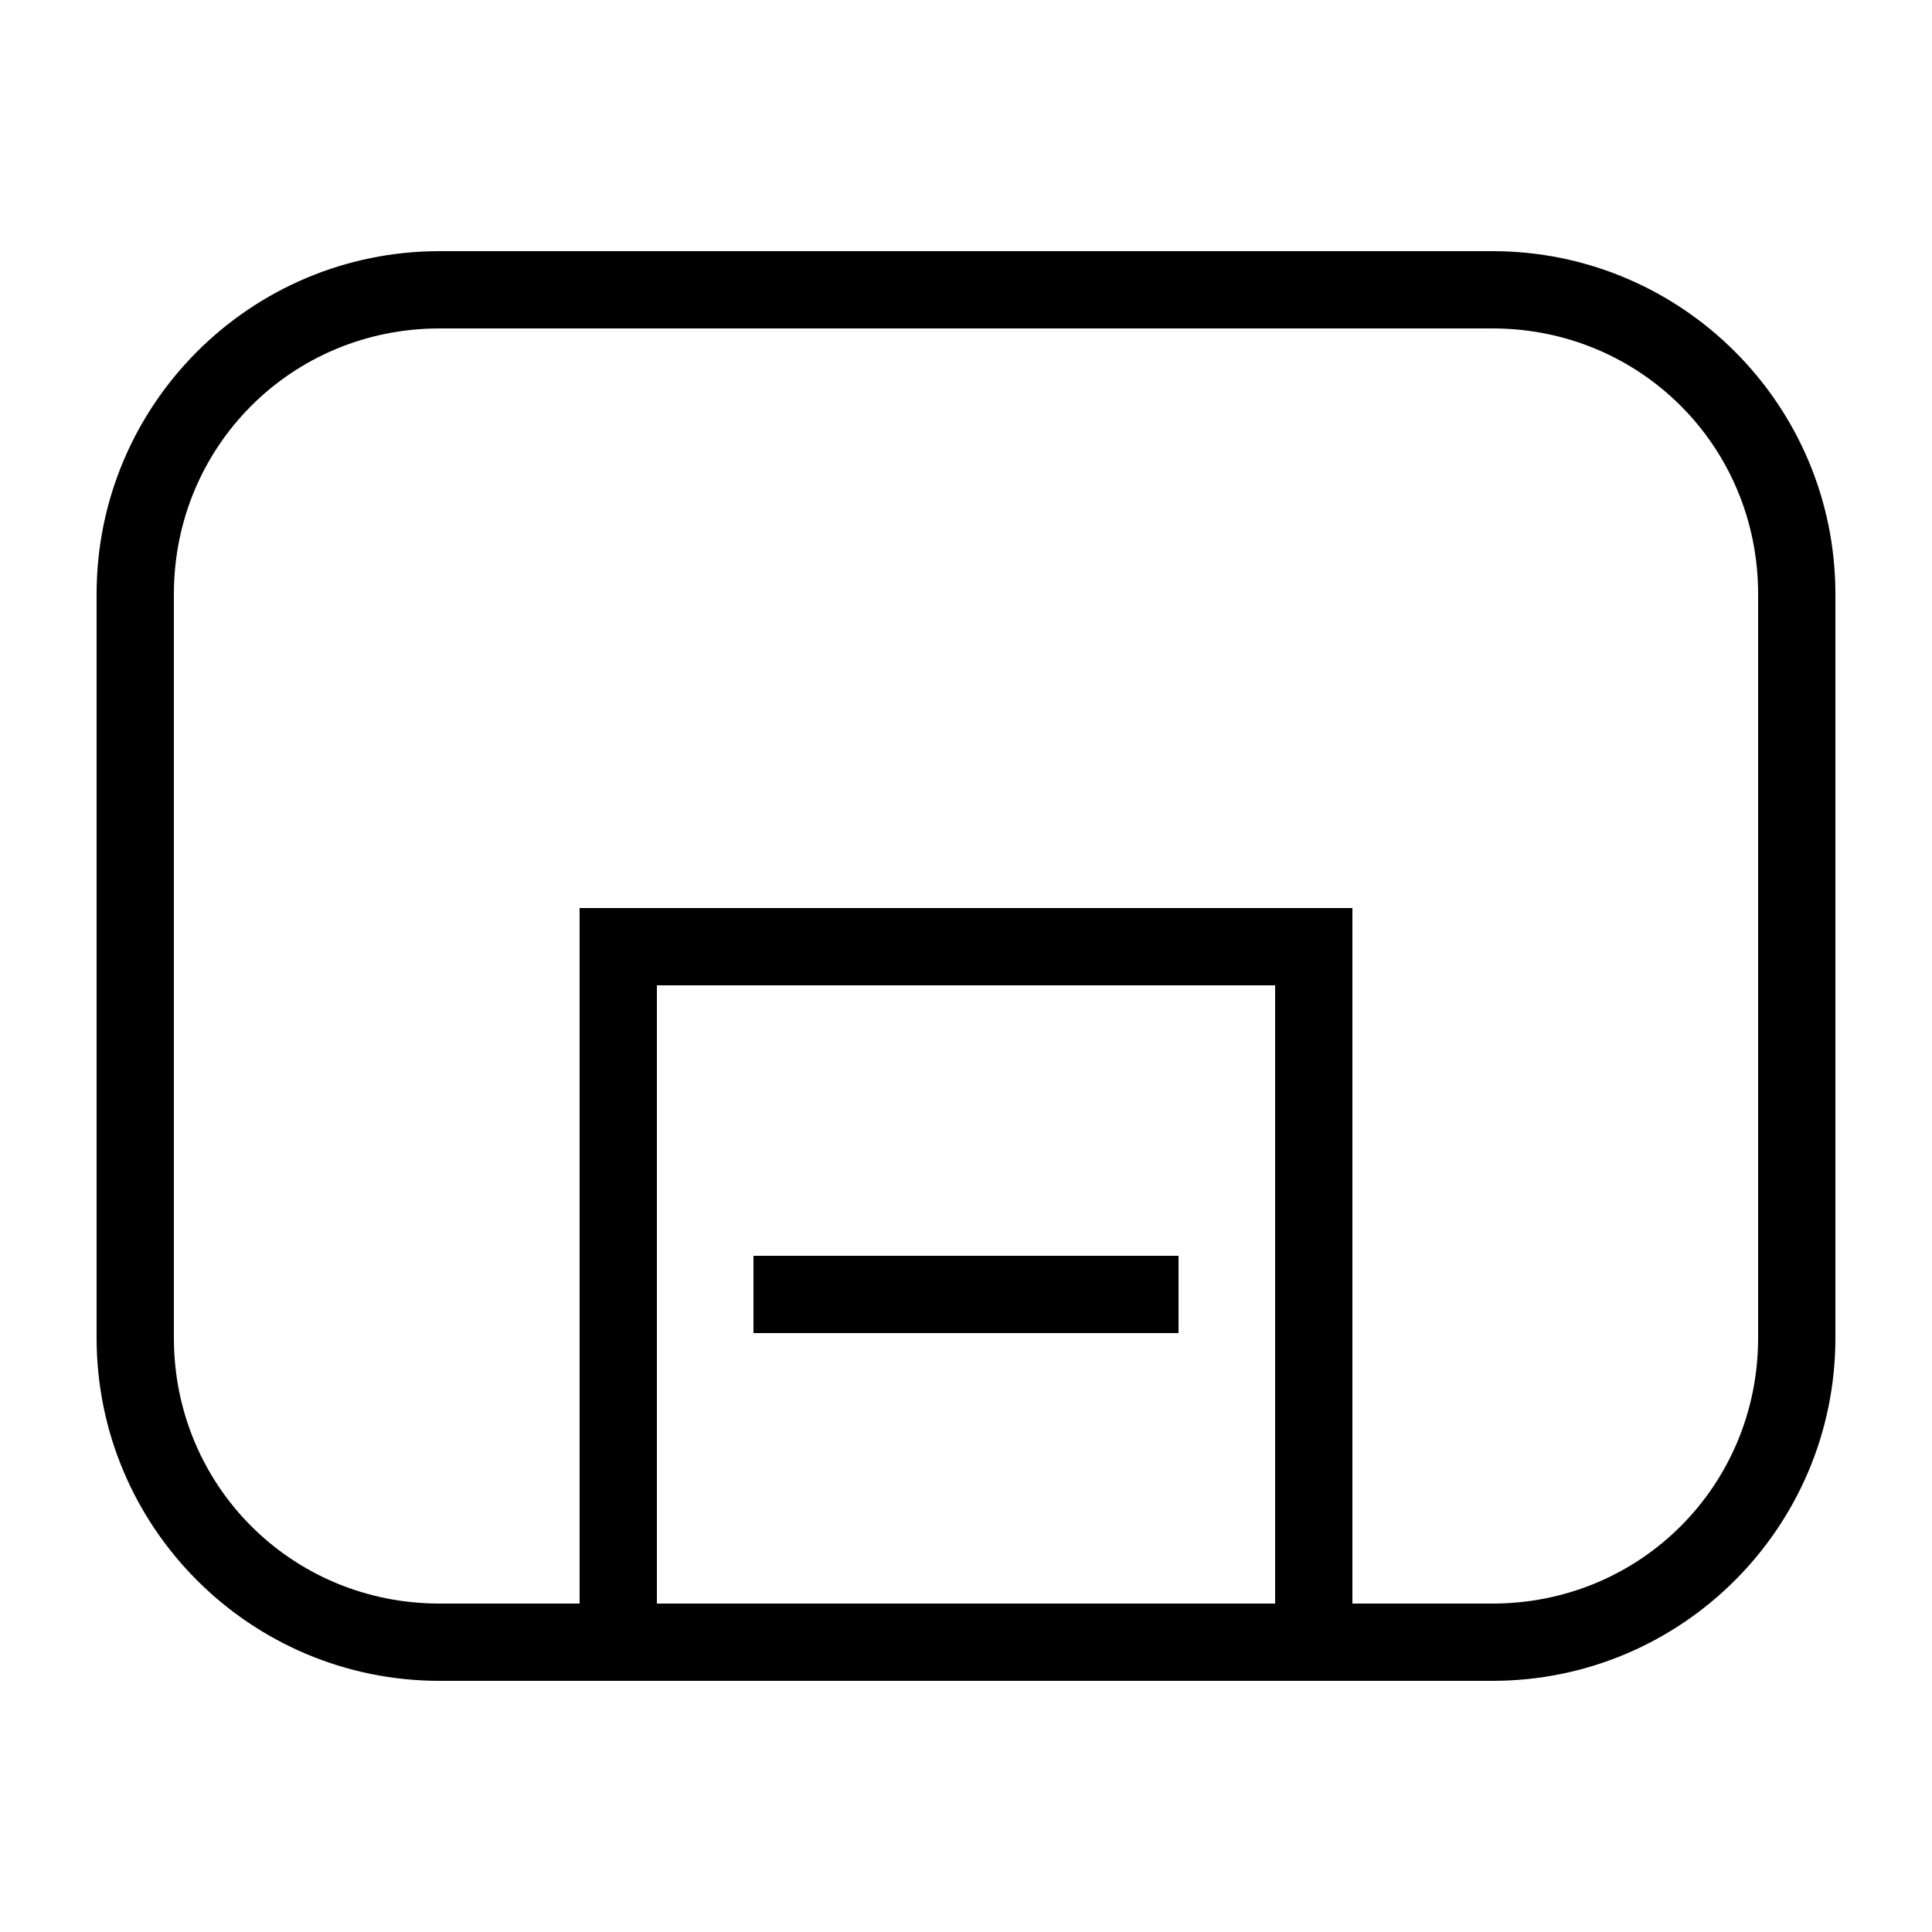
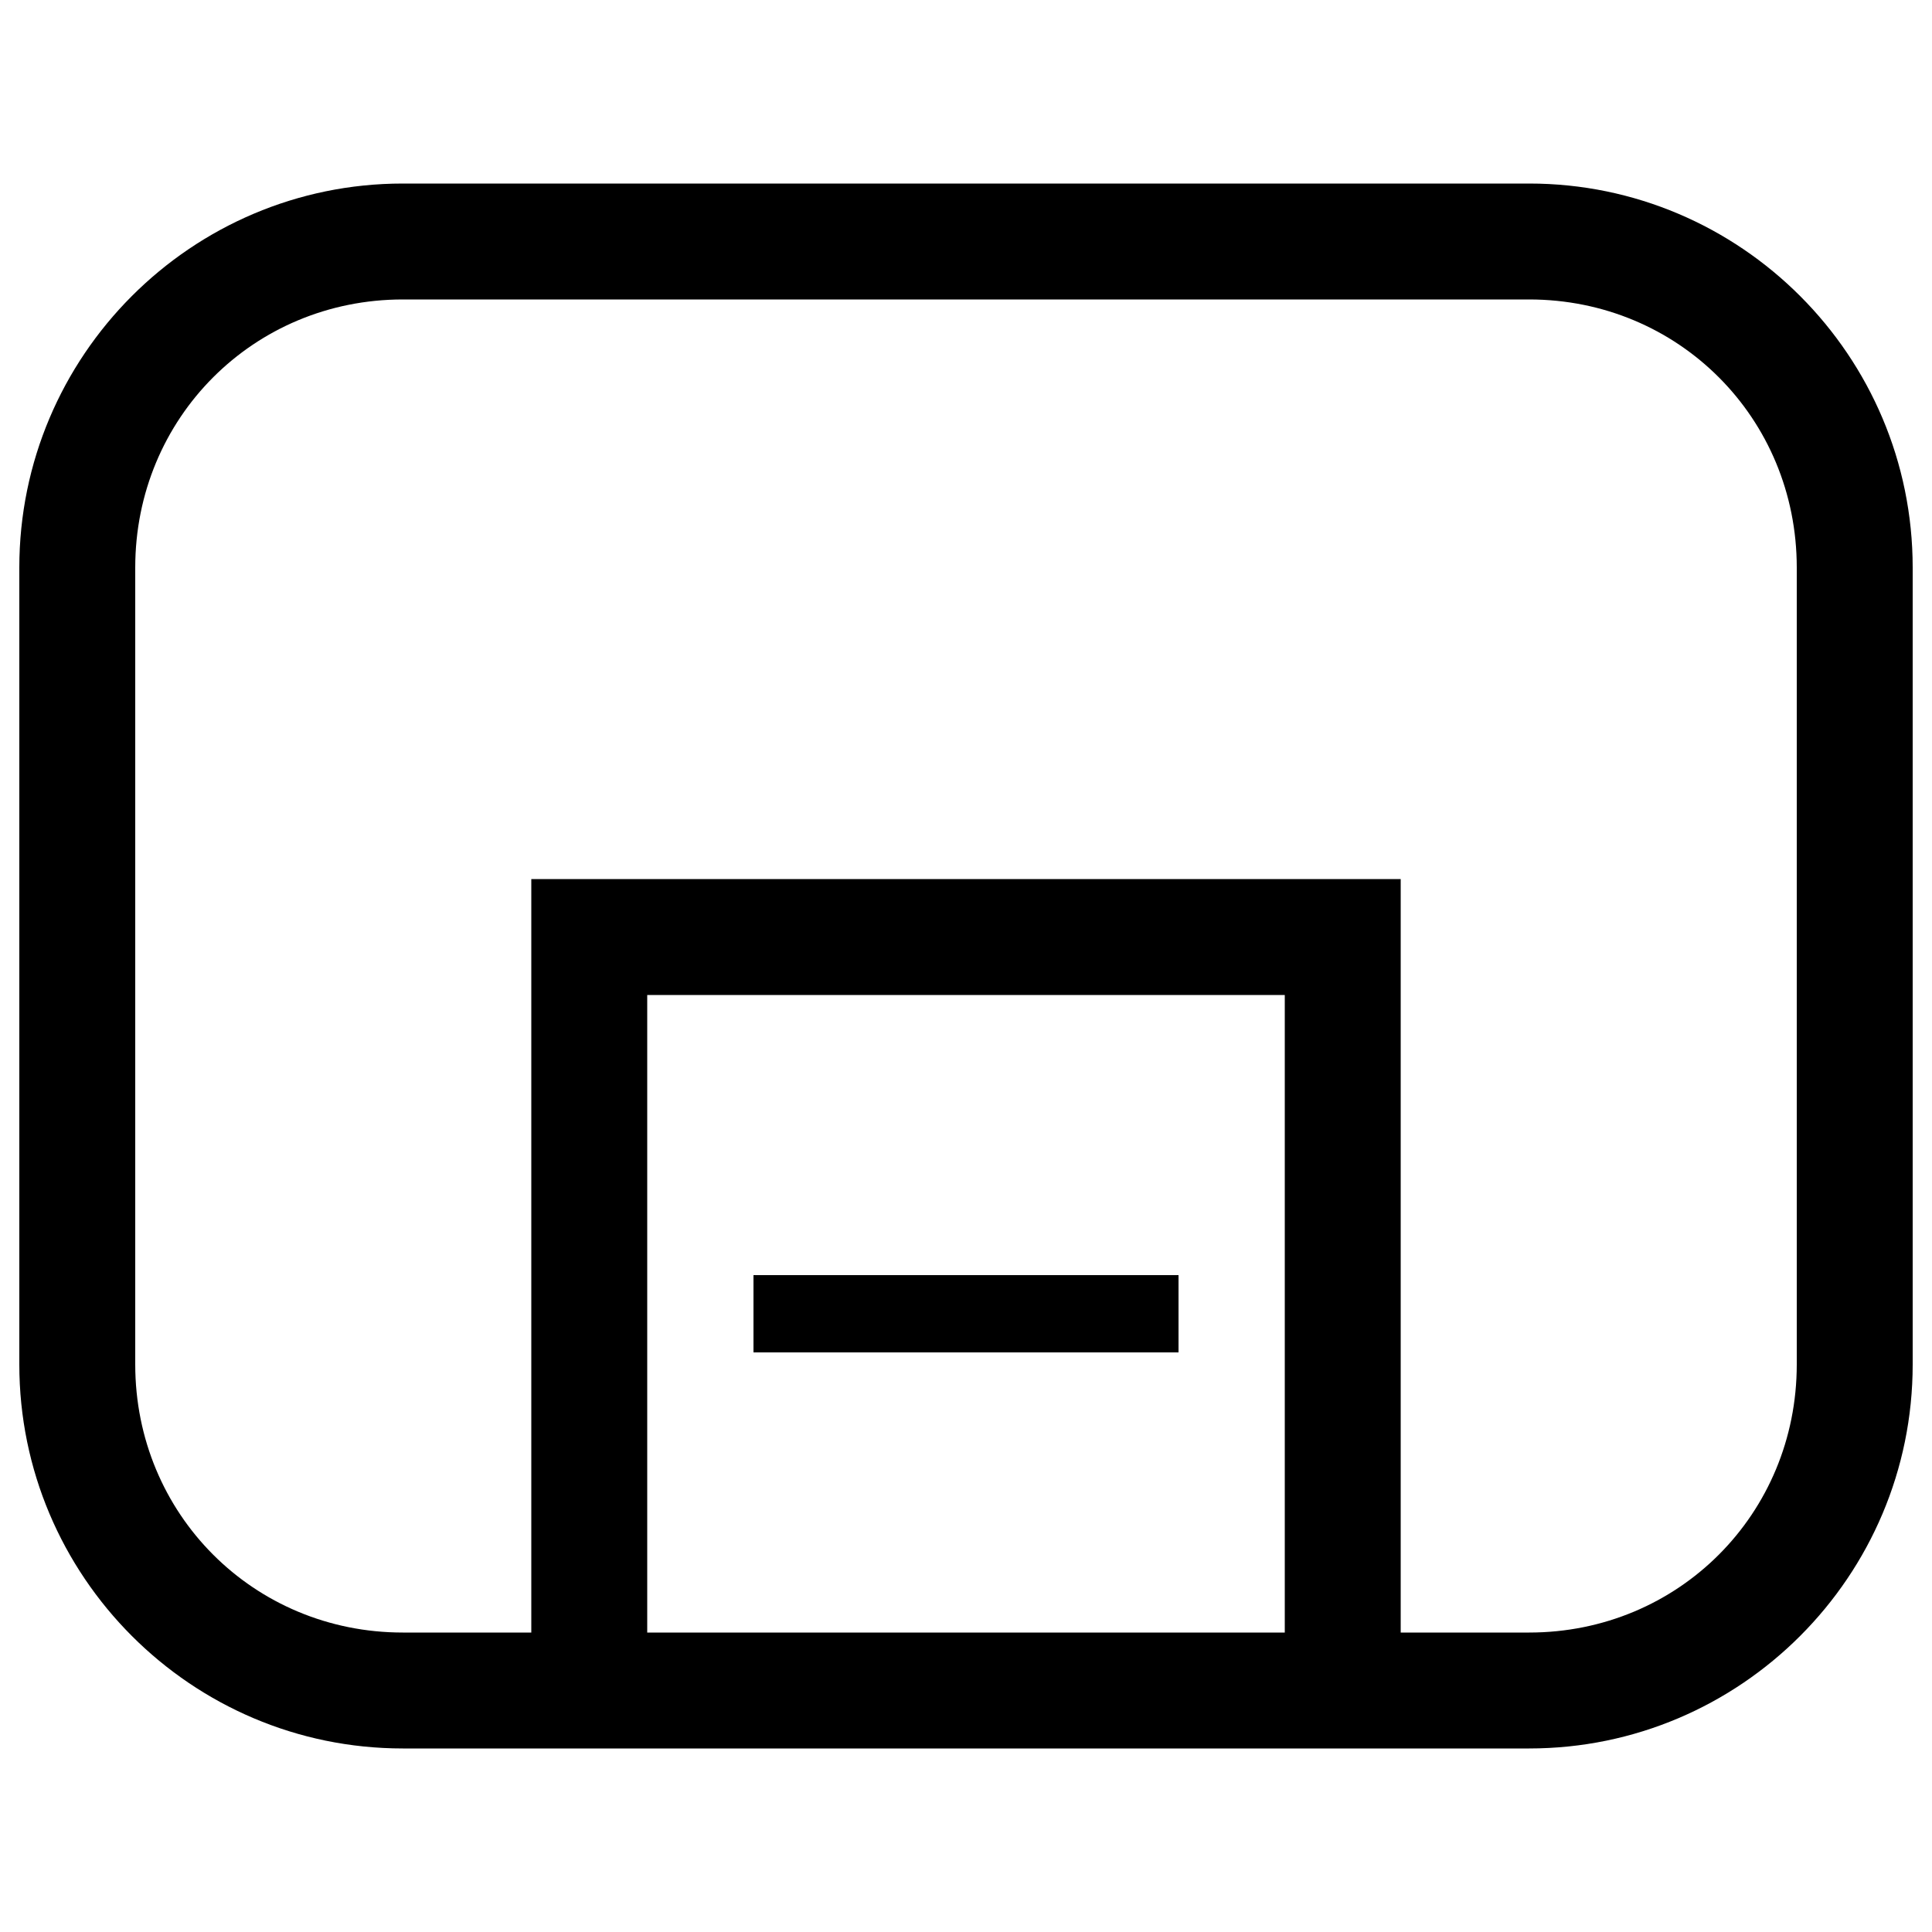
<svg xmlns="http://www.w3.org/2000/svg" width="2000" height="2000" viewBox="0 0 2000 2000" id="svg2" version="1.1">
  <defs id="defs4" />
  <g id="layer1" transform="translate(0,947.6378)">
-     <path style="color:#000000;font-style:normal;font-variant:normal;font-weight:normal;font-stretch:normal;font-size:medium;line-height:normal;font-family:sans-serif;text-indent:0;text-align:start;text-decoration:none;text-decoration-line:none;text-decoration-style:solid;text-decoration-color:#000000;letter-spacing:normal;word-spacing:normal;text-transform:none;direction:ltr;block-progression:tb;writing-mode:lr-tb;baseline-shift:baseline;text-anchor:start;white-space:normal;clip-rule:nonzero;display:inline;overflow:visible;visibility:visible;opacity:1;isolation:auto;mix-blend-mode:normal;color-interpolation:sRGB;color-interpolation-filters:linearRGB;solid-color:#000000;solid-opacity:1;fill:#000000;fill-opacity:1;fill-rule:nonzero;stroke:none;stroke-width:80;stroke-linecap:round;stroke-linejoin:miter;stroke-miterlimit:4;stroke-dasharray:none;stroke-dashoffset:0;stroke-opacity:1;color-rendering:auto;image-rendering:auto;shape-rendering:auto;text-rendering:auto;enable-background:accumulate" d="M 455 260 C 259.022 260 100 419.022 100 615 L 100 1385 C 100 1580.978 259.022 1740 455 1740 L 1545 1740 C 1740.978 1740 1900 1580.978 1900 1385 L 1900 615 C 1900 419.022 1740.978 260 1545 260 L 455 260 z M 455 340 L 1545 340 C 1698.042 340 1820 461.958 1820 615 L 1820 1385 C 1820 1538.042 1698.042 1660 1545 1660 L 1400 1660 L 1400 940 L 600 940 L 600 980 L 600 1660 L 455 1660 C 301.958 1660 180 1538.042 180 1385 L 180 615 C 180 461.958 301.958 340 455 340 z M 680 1020 L 1320 1020 L 1320 1660 L 680 1660 L 680 1020 z M 780 1300 L 780 1326.779 L 780 1380 L 1220 1380 L 1220 1300 L 780 1300 z " transform="translate(0,-947.6378)" id="rect4187" />
+     <path style="color:#000000;font-style:normal;font-variant:normal;font-weight:normal;font-stretch:normal;font-size:medium;line-height:normal;font-family:sans-serif;text-indent:0;text-align:start;text-decoration:none;text-decoration-line:none;text-decoration-style:solid;text-decoration-color:#000000;letter-spacing:normal;word-spacing:normal;text-transform:none;direction:ltr;block-progression:tb;writing-mode:lr-tb;baseline-shift:baseline;text-anchor:start;white-space:normal;clip-rule:nonzero;display:inline;overflow:visible;visibility:visible;opacity:1;isolation:auto;mix-blend-mode:normal;color-interpolation:sRGB;color-interpolation-filters:linearRGB;solid-color:#000000;solid-opacity:1;fill:#000000;fill-opacity:1;fill-rule:nonzero;stroke:none;stroke-width:120;stroke-linecap:round;stroke-linejoin:miter;stroke-miterlimit:4;stroke-dasharray:none;stroke-dashoffset:0;stroke-opacity:1;color-rendering:auto;image-rendering:auto;shape-rendering:auto;text-rendering:auto;enable-background:accumulate" d="M 416.977 190 C 198.039 190 20 368.373 20 587.5 L 20 1412.5 C 20 1631.627 198.039 1810 416.977 1810 L 550 1810 L 1450 1810 L 1583.023 1810 C 1801.961 1810 1980 1631.627 1980 1412.5 L 1980 587.5 C 1980 368.373 1801.961 190 1583.023 190 L 416.977 190 z M 416.977 310 L 1583.023 310 C 1737.456 310 1860 432.677 1860 587.5 L 1860 1412.5 C 1860 1567.323 1737.456 1690 1583.023 1690 L 1450 1690 L 1450 910 L 550 910 L 550 970 L 550 1690 L 416.977 1690 C 262.544 1690 140 1567.323 140 1412.5 L 140 587.5 C 140 432.677 262.544 310 416.977 310 z M 670 1030 L 1330 1030 L 1330 1690 L 670 1690 L 670 1030 z M 780 1320 L 780 1346.779 L 780 1400 L 1220 1400 L 1220 1320 L 780 1320 z " transform="translate(0,-947.6378)" id="rect4187" />
  </g>
</svg>
